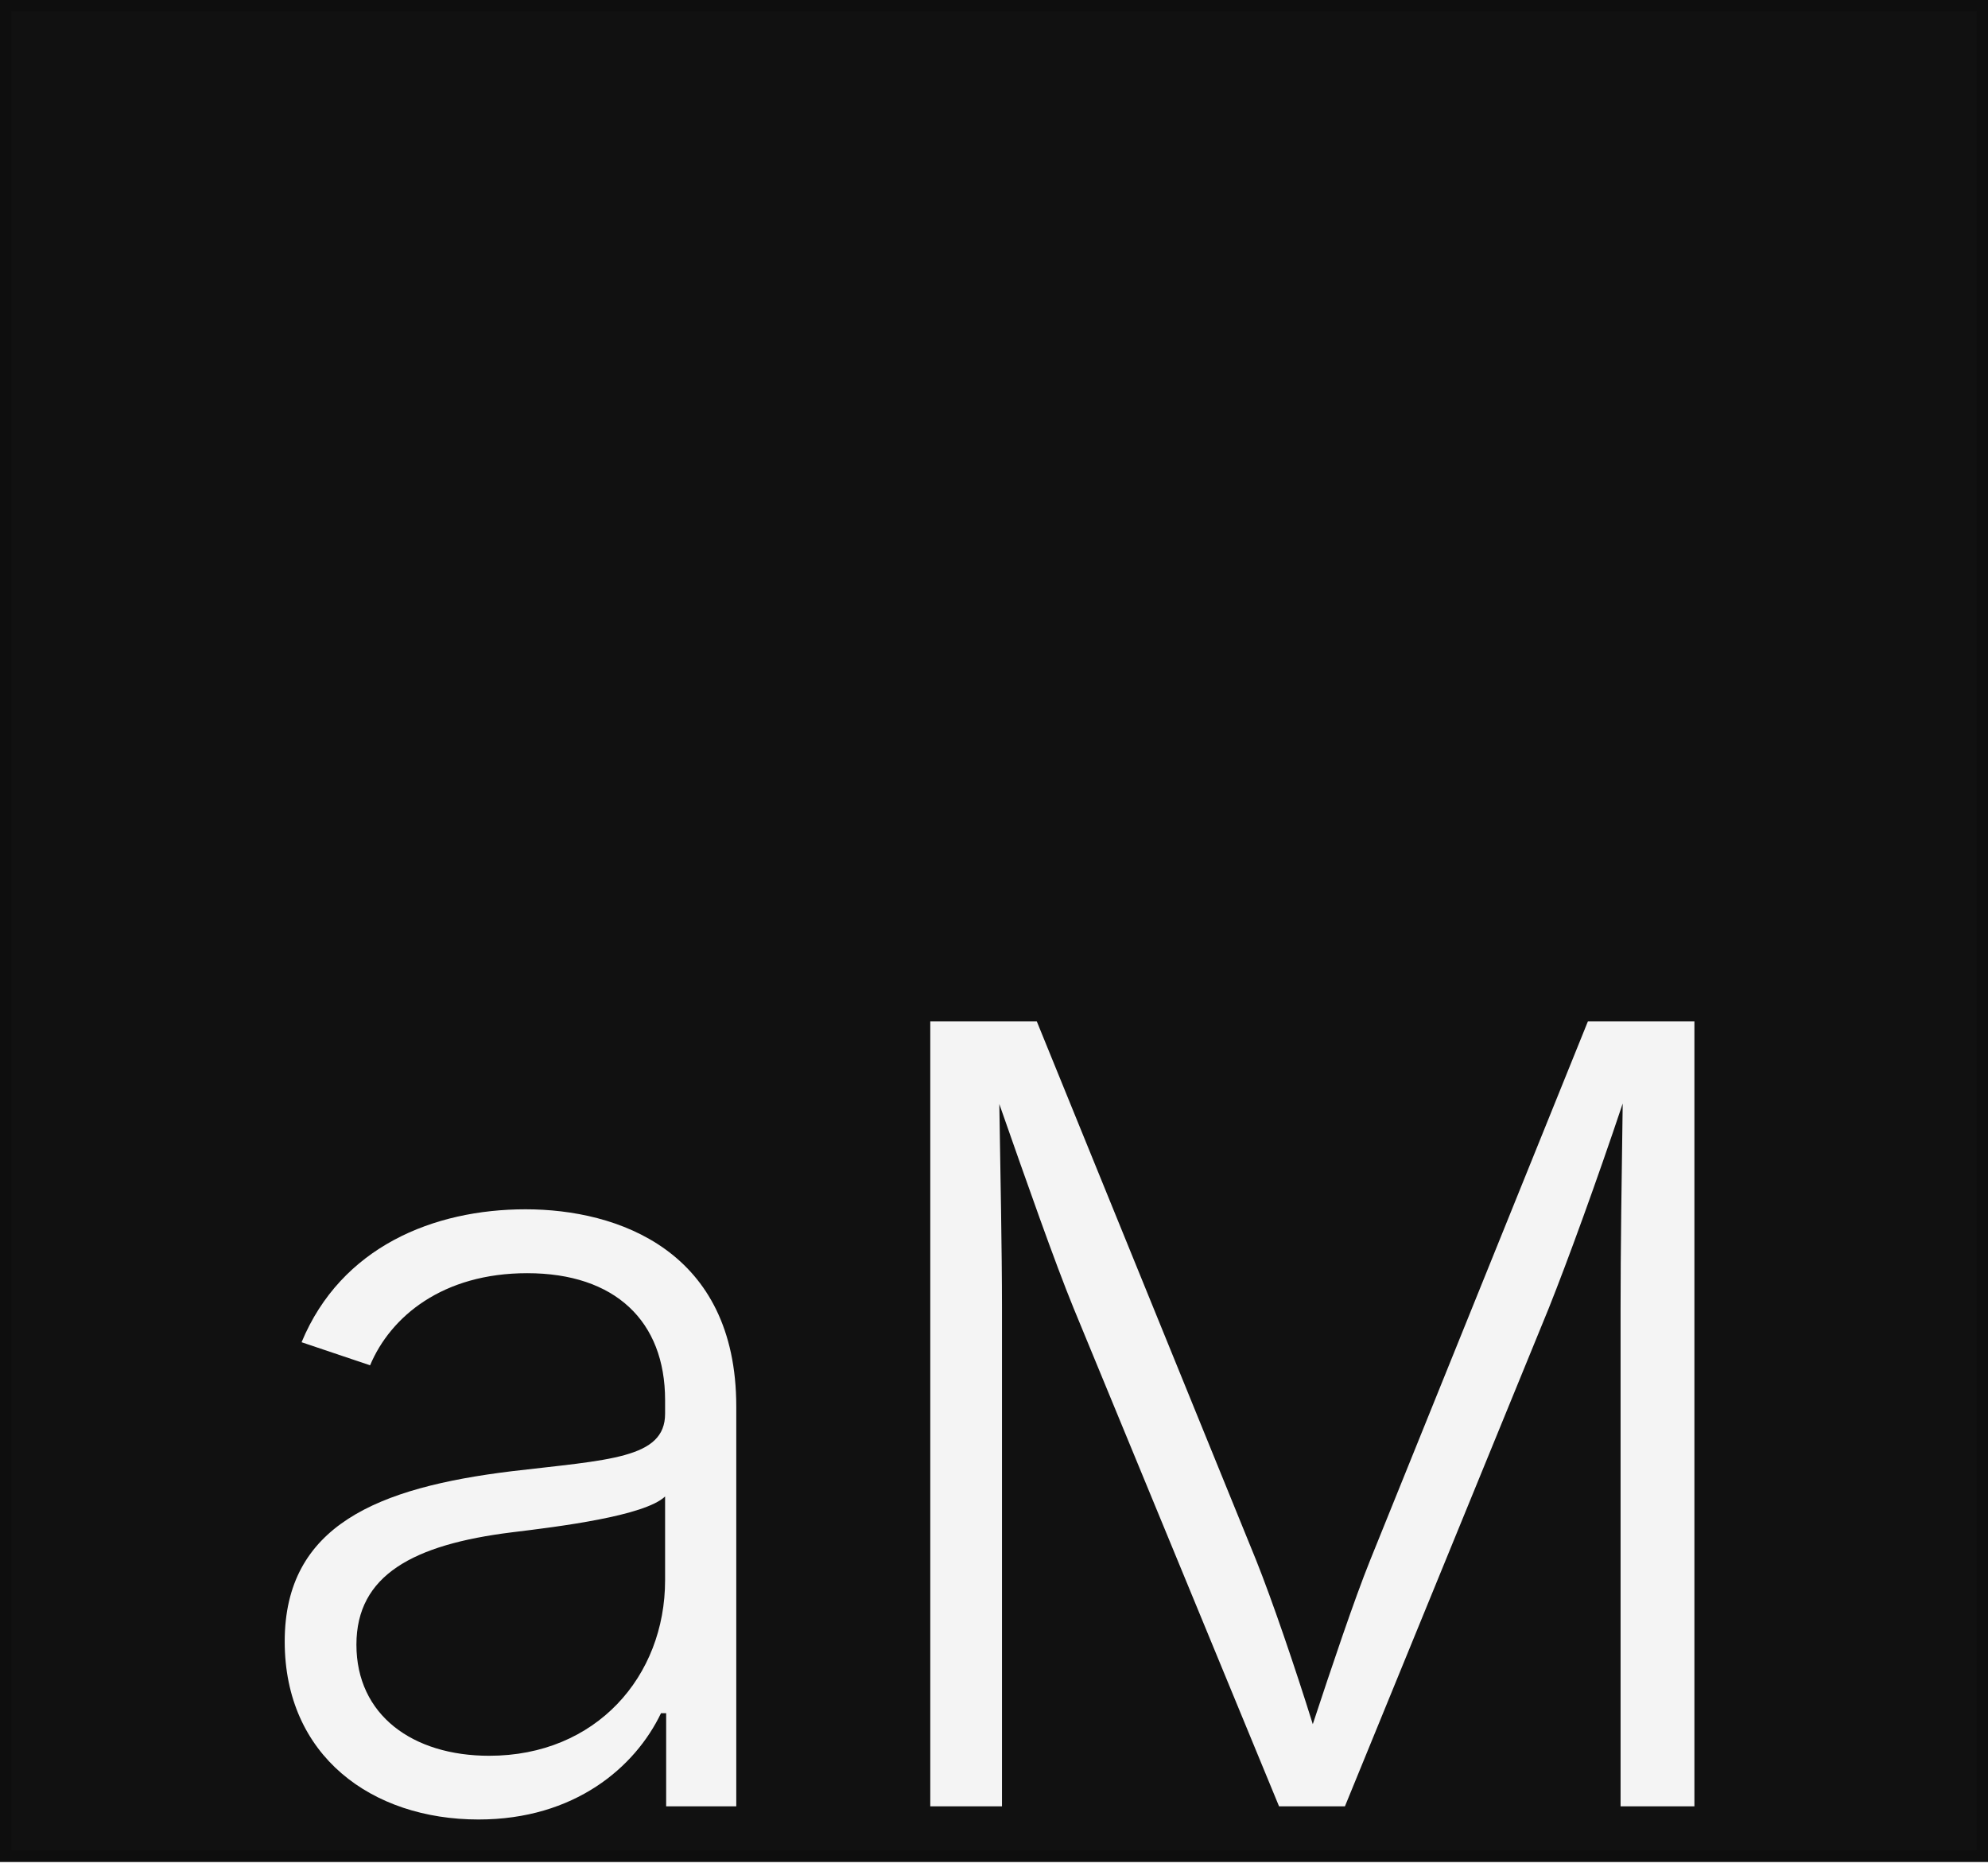
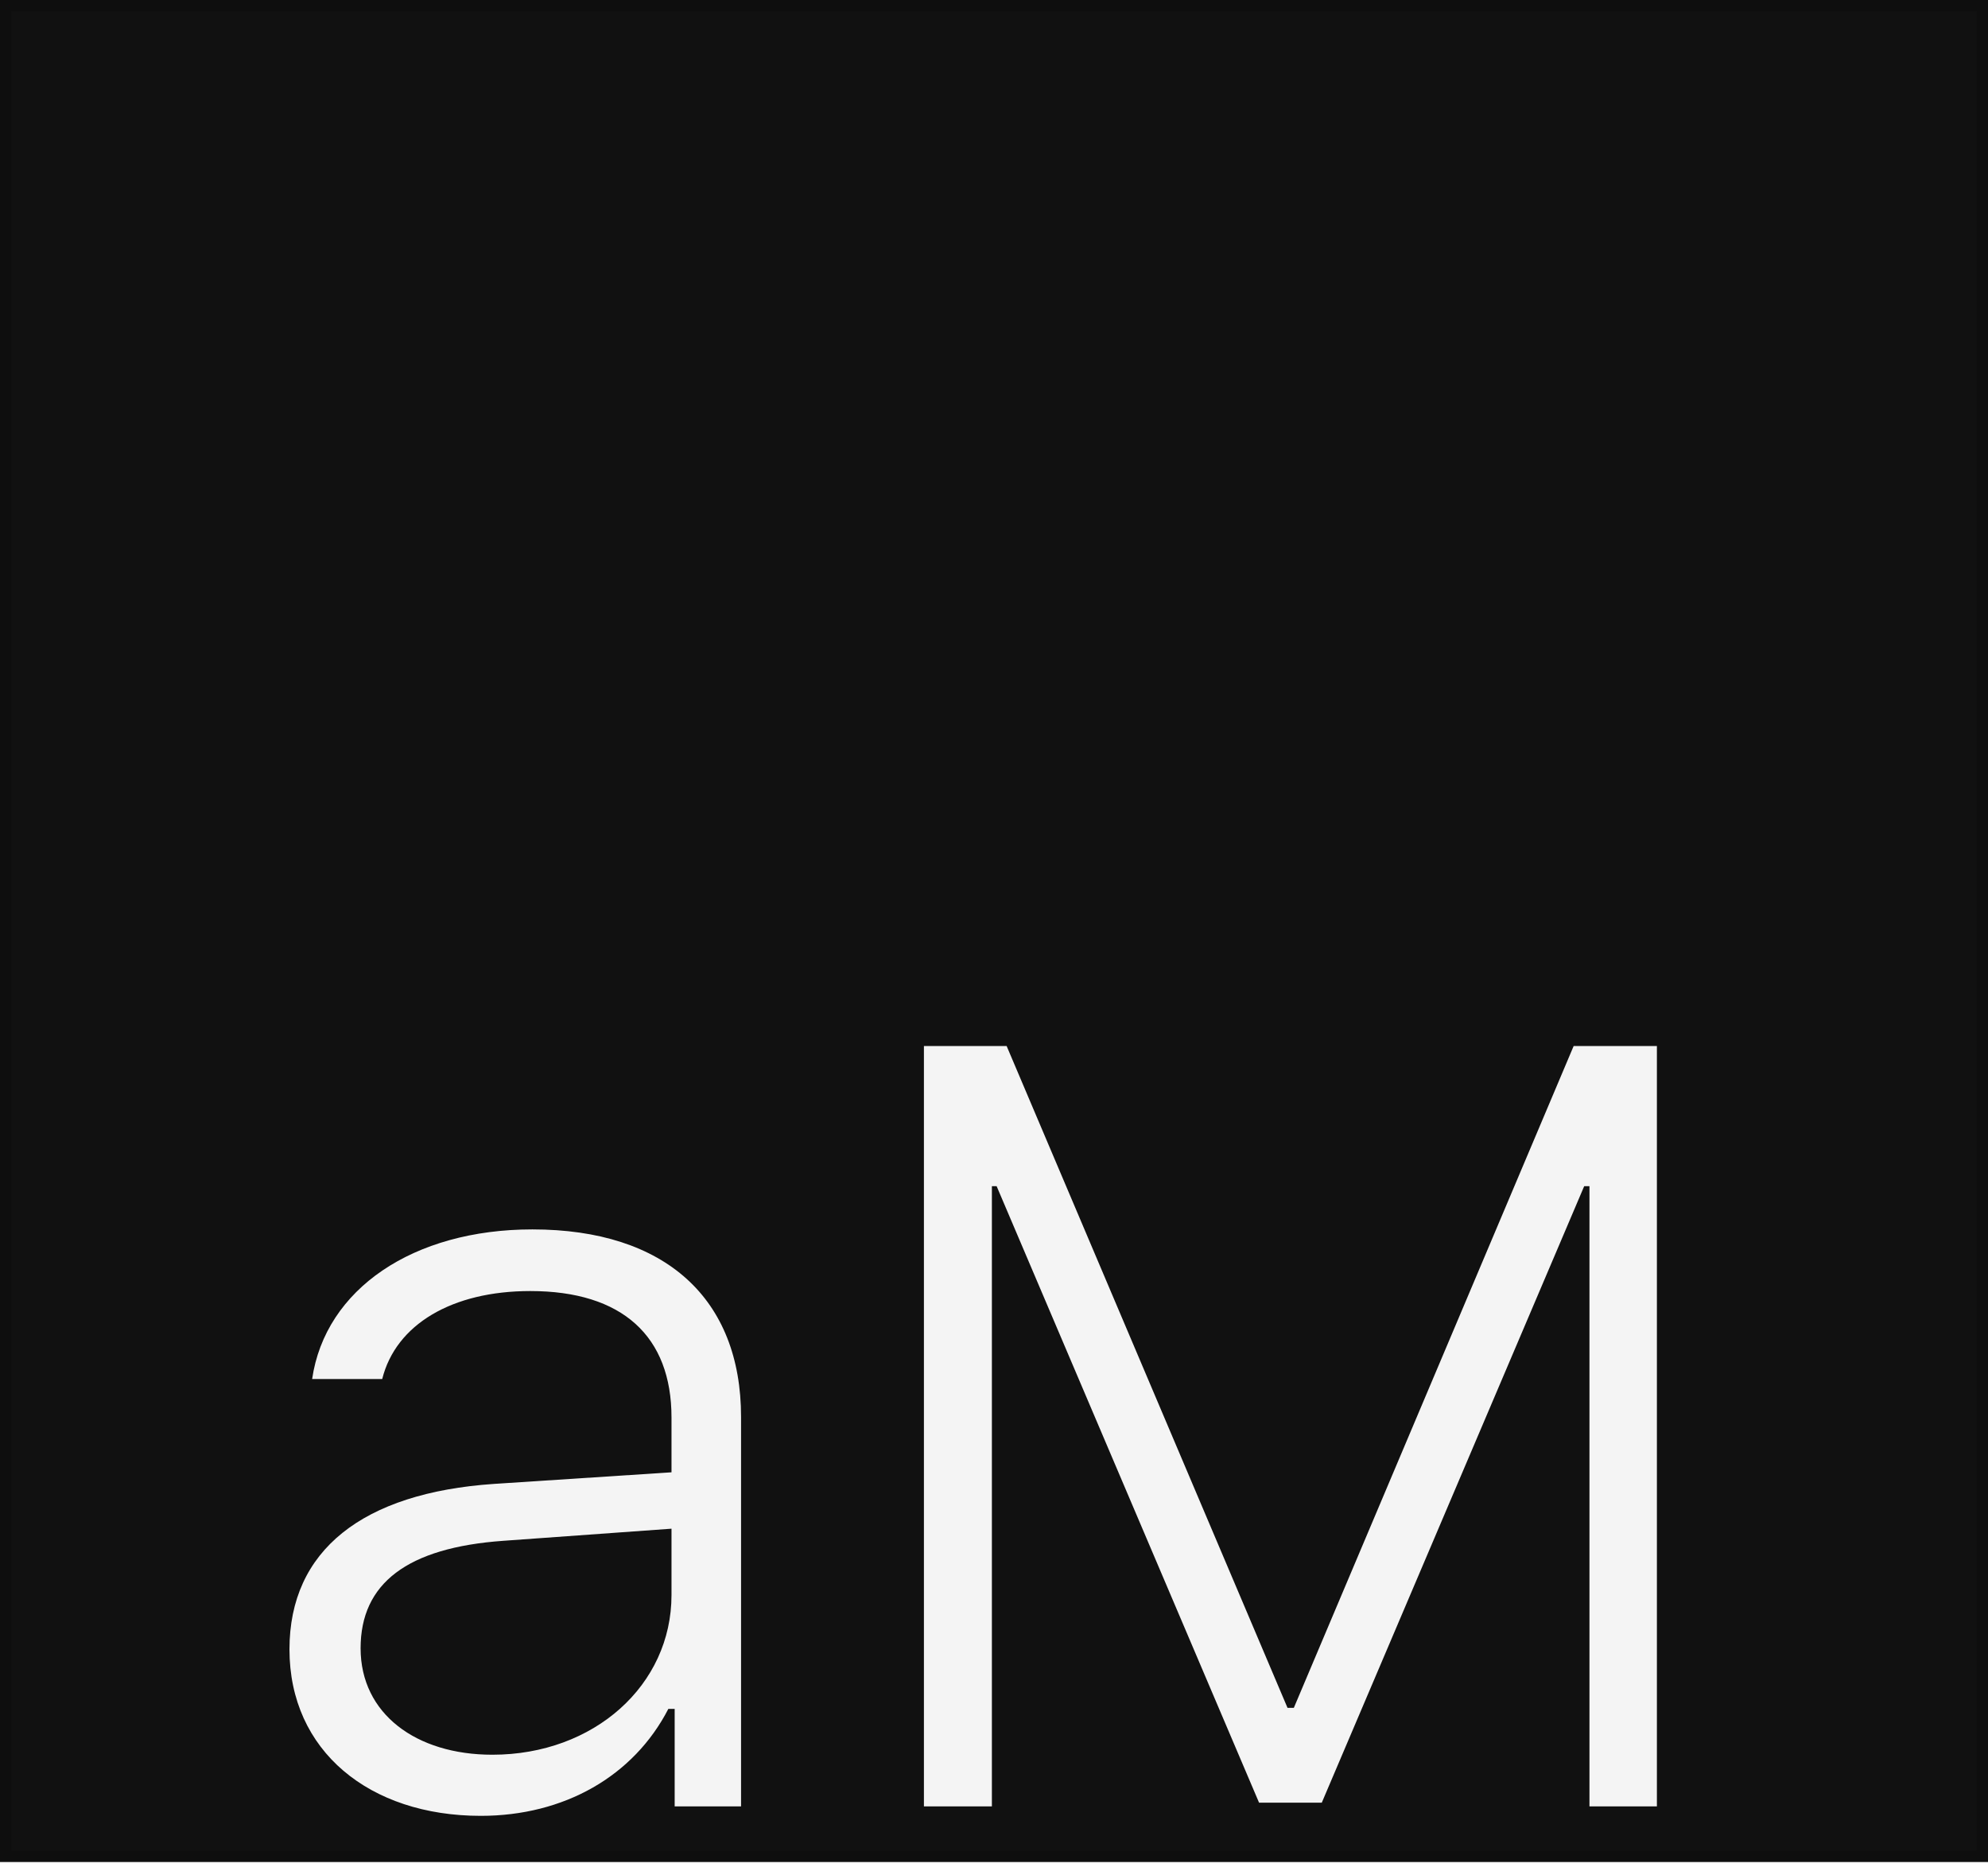
<svg xmlns="http://www.w3.org/2000/svg" xmlns:xlink="http://www.w3.org/1999/xlink" width="175px" height="164px" viewBox="0 0 175 164" version="1.1">
  <defs>
    <rect id="path-1" x="0" y="0" width="175" height="163.902" />
  </defs>
  <g id="Page-1" stroke="none" stroke-width="1" fill="none" fill-rule="evenodd">
    <g id="Logo" transform="translate(-22, -188)">
      <g transform="translate(22, 188)">
        <g id="Group" />
        <g id="Rectangle">
          <use fill="#111111" fill-rule="evenodd" xlink:href="#path-1" />
          <rect stroke="#0E0E0E" stroke-width="1" x="0.5" y="0.5" width="174" height="162.902" />
        </g>
-         <text id="aM" opacity="0.95" font-family="SFProText-Light, SF Pro Text" font-size="95" font-weight="300" fill="#FFFFFF">
-           <tspan x="20.564" y="159.024">aM</tspan>
-         </text>
+         <path d="M43.34,154.478 C52.292,154.478 59.111,148.355 59.111,140.423 L59.111,134.579 L44.314,135.645 C35.825,136.249 31.743,139.403 31.743,145.108 C31.743,150.86 36.614,154.478 43.34,154.478 Z M42.319,159.859 C32.532,159.859 25.481,154.154 25.481,145.201 C25.481,136.48 31.929,131.424 43.479,130.636 L59.111,129.615 L59.111,124.791 C59.111,117.647 54.797,113.658 46.68,113.658 C39.814,113.658 34.851,116.581 33.645,121.405 L27.476,121.405 C28.635,113.473 36.382,108.231 46.865,108.231 C58.601,108.231 65.234,114.354 65.234,124.745 L65.234,159.024 L59.39,159.024 L59.39,150.443 L58.833,150.443 C55.771,156.38 49.648,159.859 42.319,159.859 Z M145.854,159.024 L139.917,159.024 L139.917,104.427 L139.453,104.427 L116.353,158.7 L110.833,158.7 L87.732,104.427 L87.314,104.427 L87.314,159.024 L81.331,159.024 L81.331,92.088 L88.613,92.088 L113.337,150.35 L113.894,150.35 L138.525,92.088 L145.854,92.088 L145.854,159.024 Z" id="aM" fill="#FFFFFF" opacity="0.95" />
      </g>
    </g>
  </g>
</svg>
